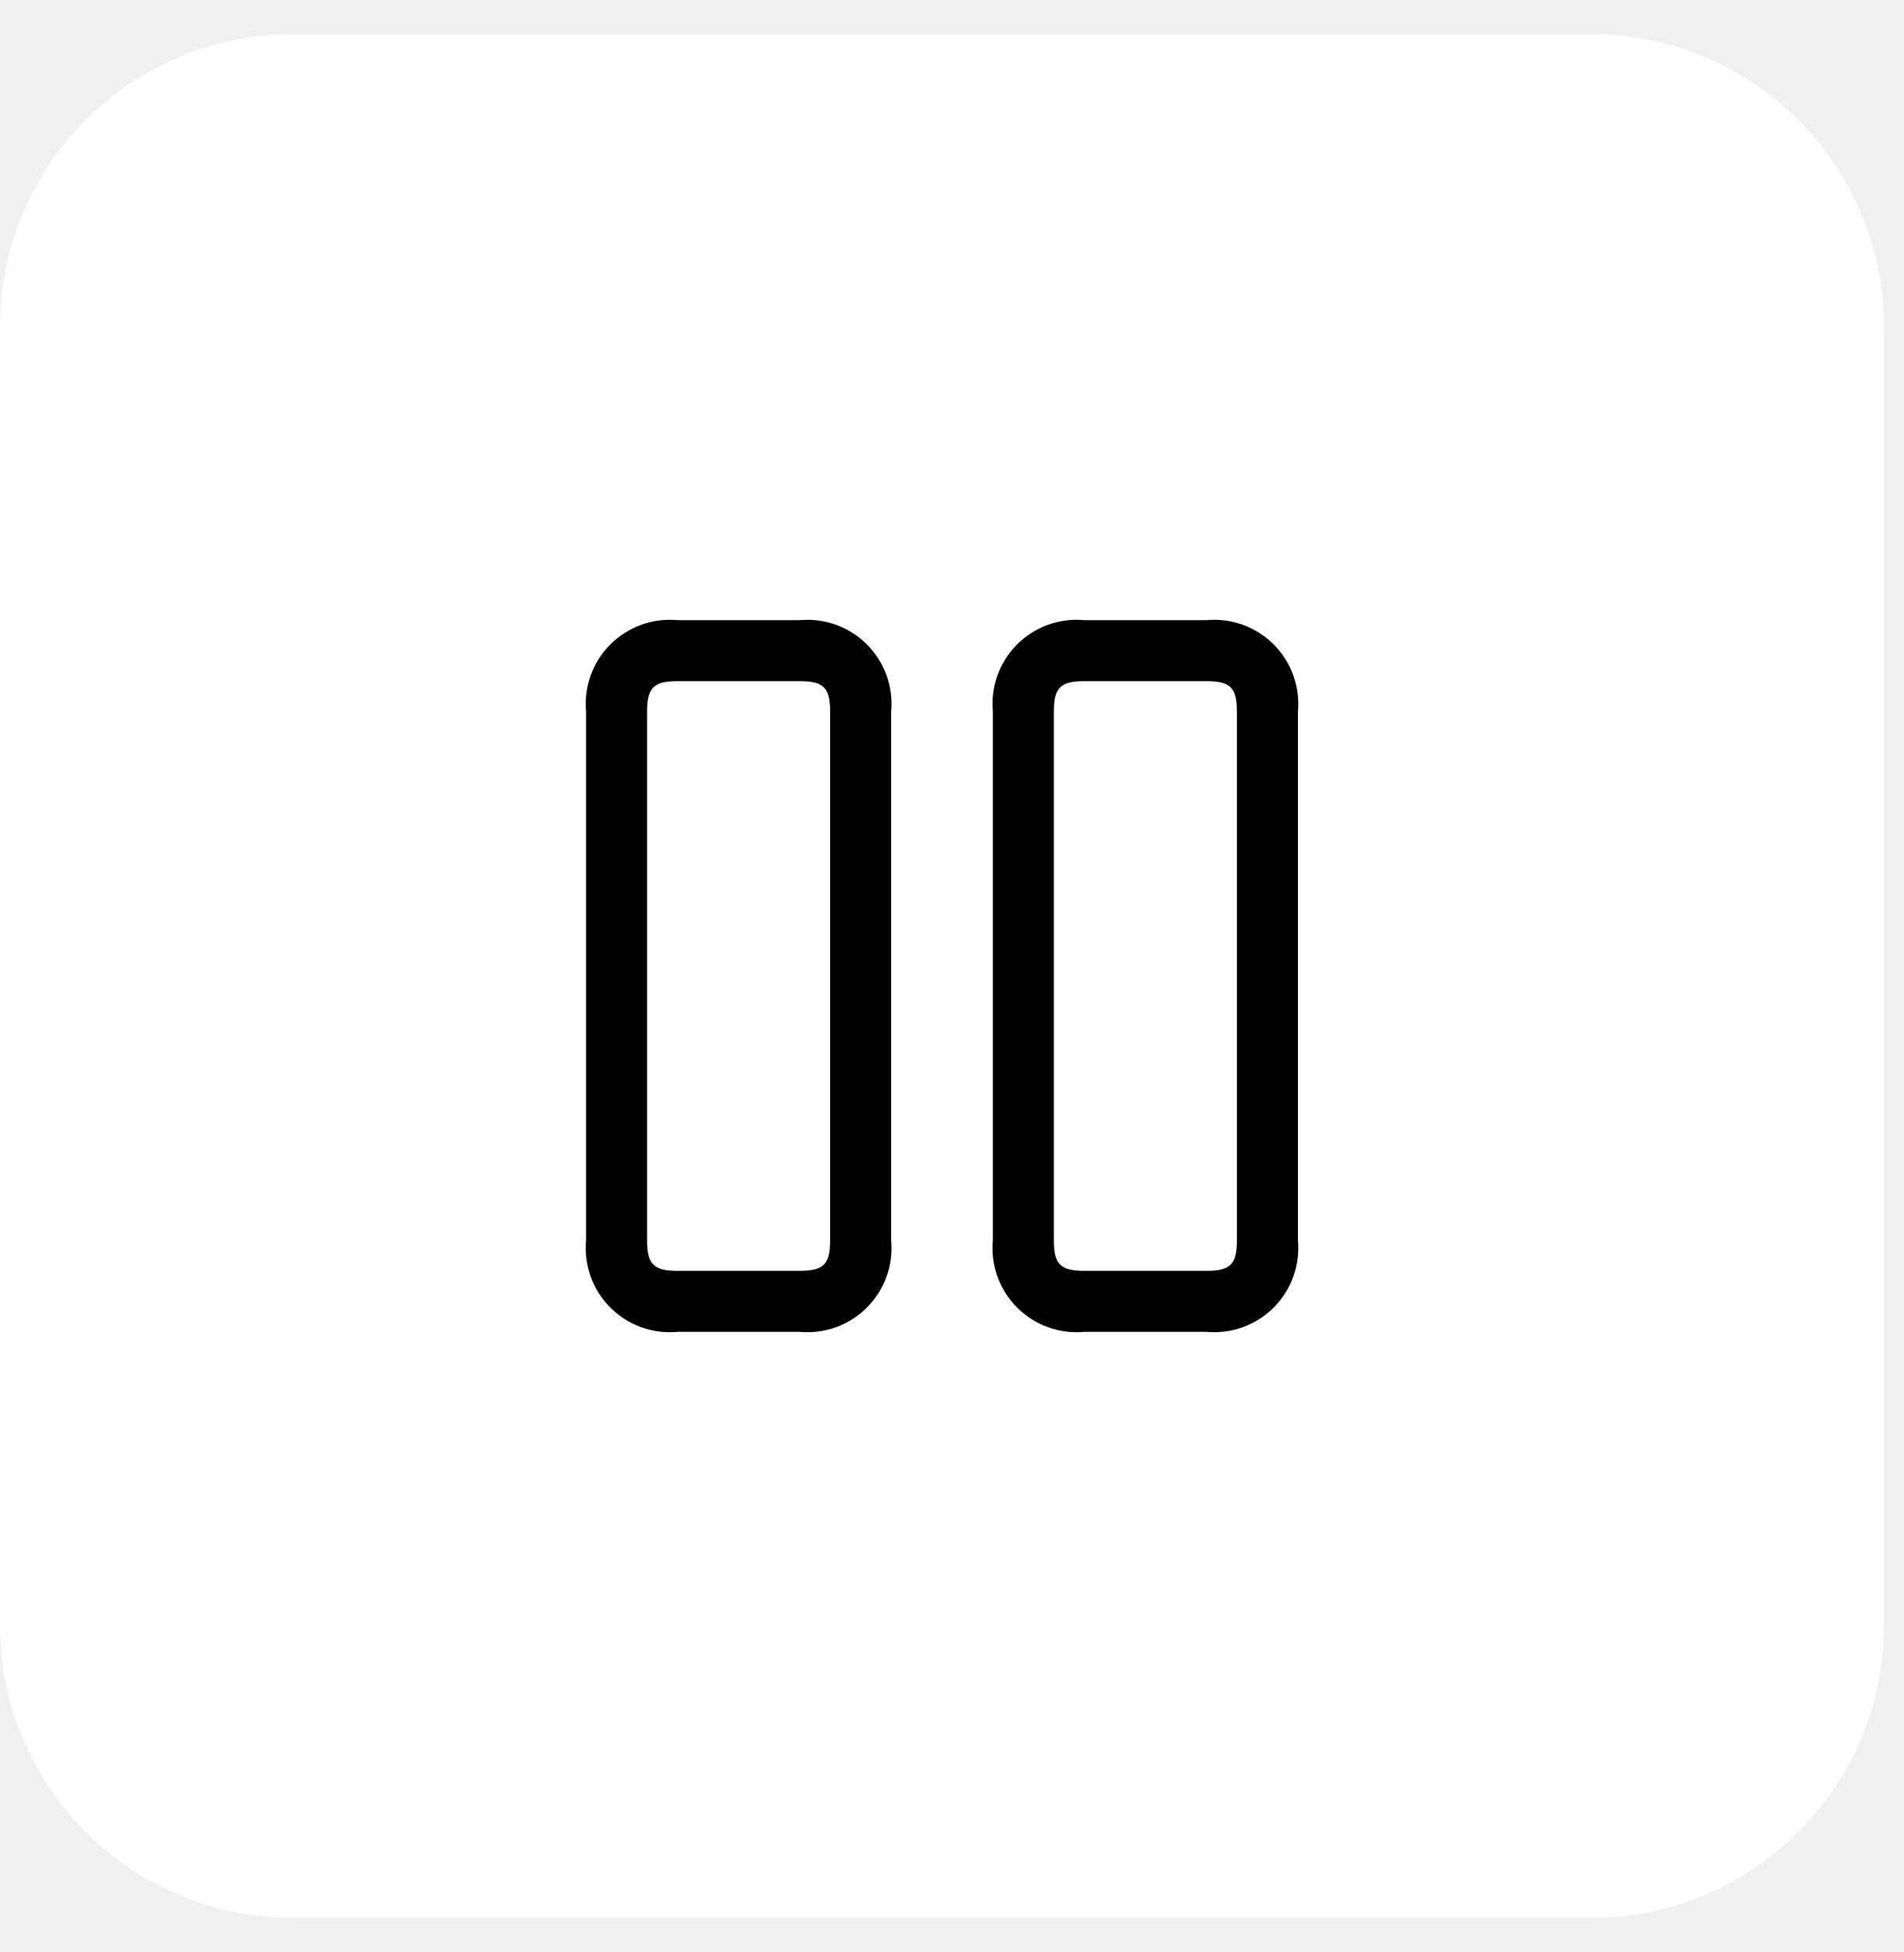
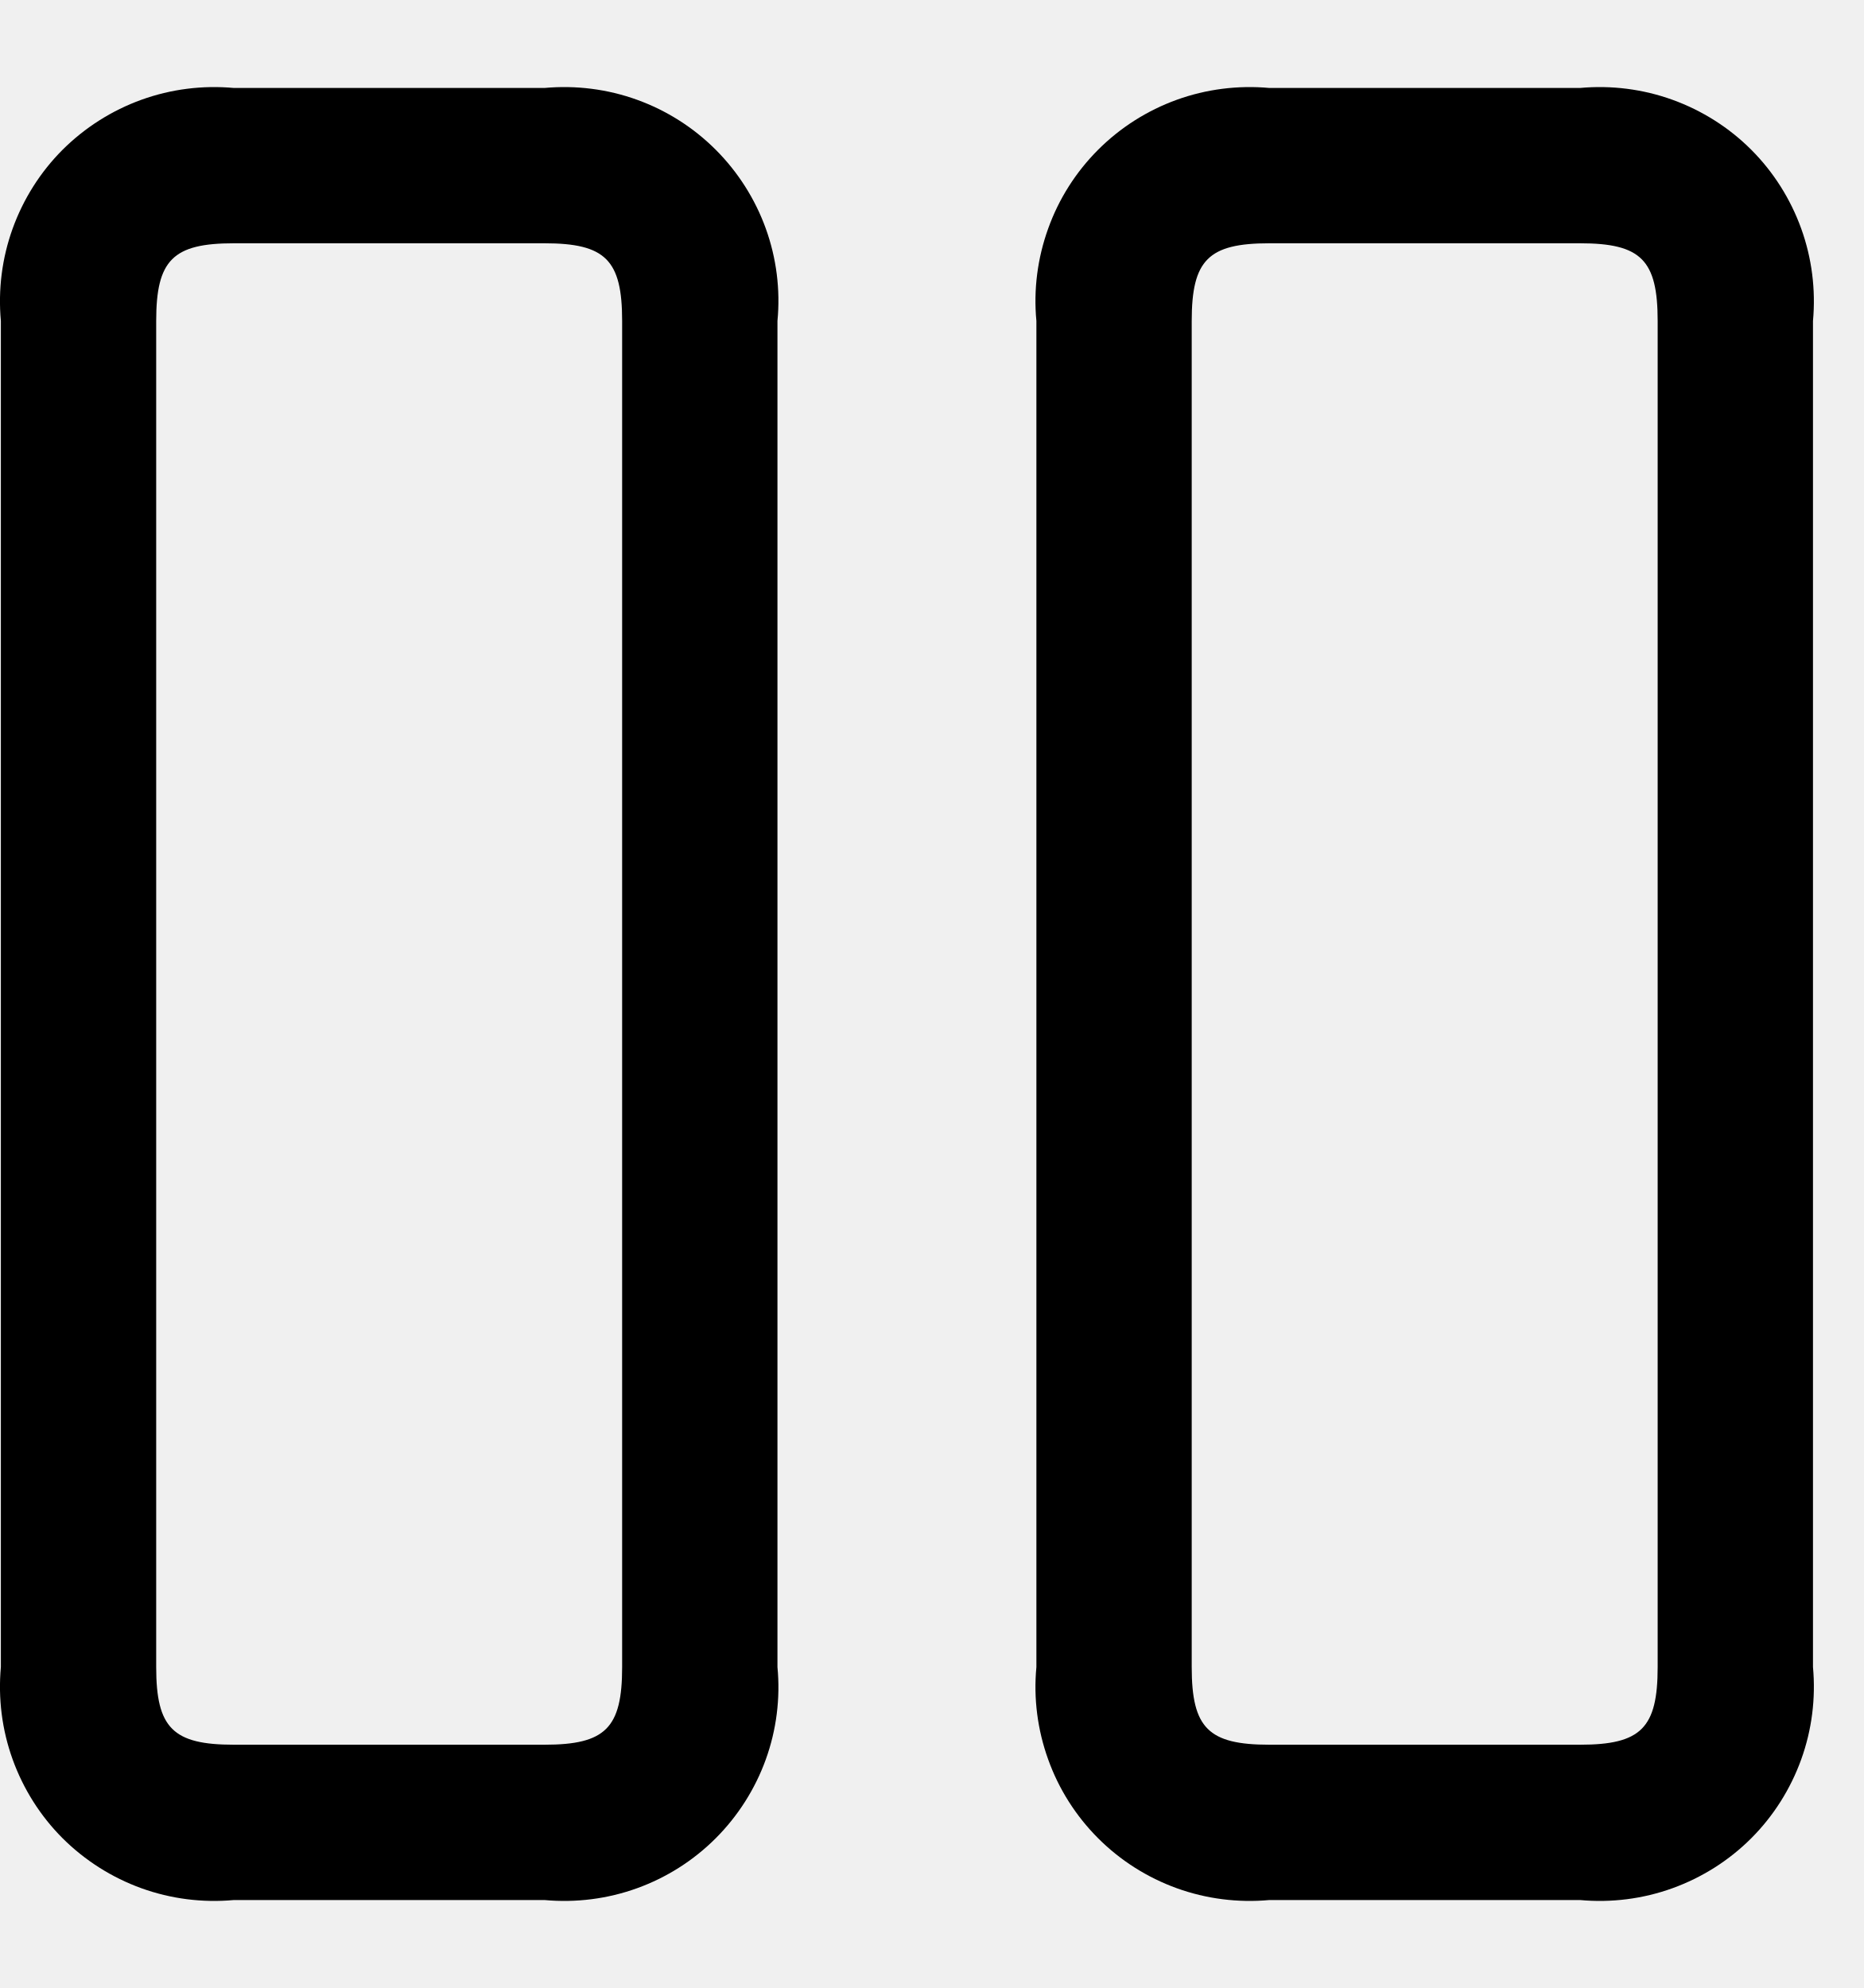
- <svg xmlns="http://www.w3.org/2000/svg" width="39" height="40" viewBox="0 0 39 40" fill="none">
-   <rect x="38.598" y="0.701" width="38.598" height="38.598" rx="6" transform="rotate(90 38.5982 0.700867)" fill="white" />
-   <path d="M20.341 25.417L20.341 14.583C20.317 14.331 20.35 14.077 20.436 13.839C20.521 13.601 20.659 13.384 20.838 13.205C21.017 13.026 21.233 12.889 21.471 12.803C21.709 12.717 21.964 12.685 22.216 12.708L24.716 12.708C24.968 12.685 25.222 12.717 25.46 12.803C25.698 12.889 25.915 13.026 26.094 13.205C26.273 13.384 26.41 13.601 26.496 13.839C26.582 14.077 26.614 14.331 26.591 14.583L26.591 25.417C26.614 25.669 26.582 25.923 26.496 26.161C26.41 26.399 26.273 26.616 26.094 26.795C25.915 26.974 25.698 27.111 25.46 27.197C25.222 27.283 24.968 27.315 24.716 27.292L22.216 27.292C21.964 27.315 21.709 27.283 21.471 27.197C21.233 27.111 21.017 26.974 20.838 26.795C20.659 26.616 20.521 26.399 20.436 26.161C20.35 25.923 20.317 25.669 20.341 25.417ZM25.341 14.583C25.341 14.092 25.207 13.958 24.716 13.958L22.216 13.958C21.725 13.958 21.591 14.092 21.591 14.583L21.591 25.417C21.591 25.907 21.725 26.042 22.216 26.042L24.716 26.042C25.207 26.042 25.341 25.907 25.341 25.417L25.341 14.583ZM12.007 25.417L12.007 14.583C11.984 14.331 12.016 14.077 12.102 13.839C12.188 13.601 12.325 13.384 12.505 13.205C12.684 13.026 12.9 12.889 13.138 12.803C13.376 12.717 13.63 12.685 13.882 12.708L16.382 12.708C16.634 12.685 16.889 12.717 17.127 12.803C17.365 12.889 17.581 13.026 17.76 13.205C17.939 13.384 18.077 13.601 18.163 13.839C18.249 14.077 18.281 14.331 18.257 14.583L18.257 25.417C18.281 25.669 18.249 25.923 18.163 26.161C18.077 26.399 17.939 26.616 17.76 26.795C17.581 26.974 17.365 27.111 17.127 27.197C16.889 27.283 16.634 27.315 16.382 27.292L13.882 27.292C13.63 27.315 13.376 27.283 13.138 27.197C12.9 27.111 12.684 26.974 12.505 26.795C12.325 26.616 12.188 26.399 12.102 26.161C12.016 25.923 11.984 25.669 12.007 25.417ZM17.007 14.583C17.007 14.092 16.873 13.958 16.382 13.958L13.882 13.958C13.392 13.958 13.257 14.092 13.257 14.583L13.257 25.417C13.257 25.907 13.392 26.042 13.882 26.042L16.382 26.042C16.873 26.042 17.007 25.907 17.007 25.417L17.007 14.583Z" fill="black" />
+ <svg xmlns="http://www.w3.org/2000/svg" width="15" height="16" viewBox="0 0 15 16" fill="none">
+   <path d="M8.341 13.417L8.341 2.583C8.317 2.331 8.35 2.077 8.436 1.839C8.521 1.601 8.659 1.384 8.838 1.205C9.017 1.026 9.233 0.889 9.471 0.803C9.709 0.717 9.964 0.685 10.216 0.708L12.716 0.708C12.968 0.685 13.222 0.717 13.46 0.803C13.698 0.889 13.915 1.026 14.094 1.205C14.273 1.384 14.41 1.601 14.496 1.839C14.582 2.077 14.614 2.331 14.591 2.583L14.591 13.417C14.614 13.669 14.582 13.923 14.496 14.161C14.41 14.399 14.273 14.616 14.094 14.795C13.915 14.974 13.698 15.111 13.46 15.197C13.222 15.283 12.968 15.315 12.716 15.292L10.216 15.292C9.964 15.315 9.709 15.283 9.471 15.197C9.233 15.111 9.017 14.974 8.838 14.795C8.659 14.616 8.521 14.399 8.436 14.161C8.35 13.923 8.317 13.669 8.341 13.417ZM13.341 2.583C13.341 2.092 13.207 1.958 12.716 1.958L10.216 1.958C9.725 1.958 9.591 2.092 9.591 2.583L9.591 13.417C9.591 13.908 9.725 14.042 10.216 14.042L12.716 14.042C13.207 14.042 13.341 13.908 13.341 13.417L13.341 2.583ZM0.007 13.417L0.007 2.583C-0.016 2.331 0.016 2.077 0.102 1.839C0.188 1.601 0.325 1.384 0.504 1.205C0.684 1.026 0.9 0.889 1.138 0.803C1.376 0.717 1.63 0.685 1.882 0.708L4.382 0.708C4.635 0.685 4.889 0.717 5.127 0.803C5.365 0.889 5.581 1.026 5.76 1.205C5.939 1.384 6.077 1.601 6.163 1.839C6.249 2.077 6.281 2.331 6.257 2.583L6.257 13.417C6.281 13.669 6.249 13.923 6.163 14.161C6.077 14.399 5.939 14.616 5.76 14.795C5.581 14.974 5.365 15.111 5.127 15.197C4.889 15.283 4.635 15.315 4.382 15.292L1.882 15.292C1.63 15.315 1.376 15.283 1.138 15.197C0.9 15.111 0.684 14.974 0.504 14.795C0.325 14.616 0.188 14.399 0.102 14.161C0.016 13.923 -0.016 13.669 0.007 13.417ZM5.007 2.583C5.007 2.092 4.873 1.958 4.382 1.958L1.882 1.958C1.392 1.958 1.257 2.092 1.257 2.583L1.257 13.417C1.257 13.908 1.392 14.042 1.882 14.042L4.382 14.042C4.873 14.042 5.007 13.908 5.007 13.417L5.007 2.583Z" fill="black" />
</svg>
